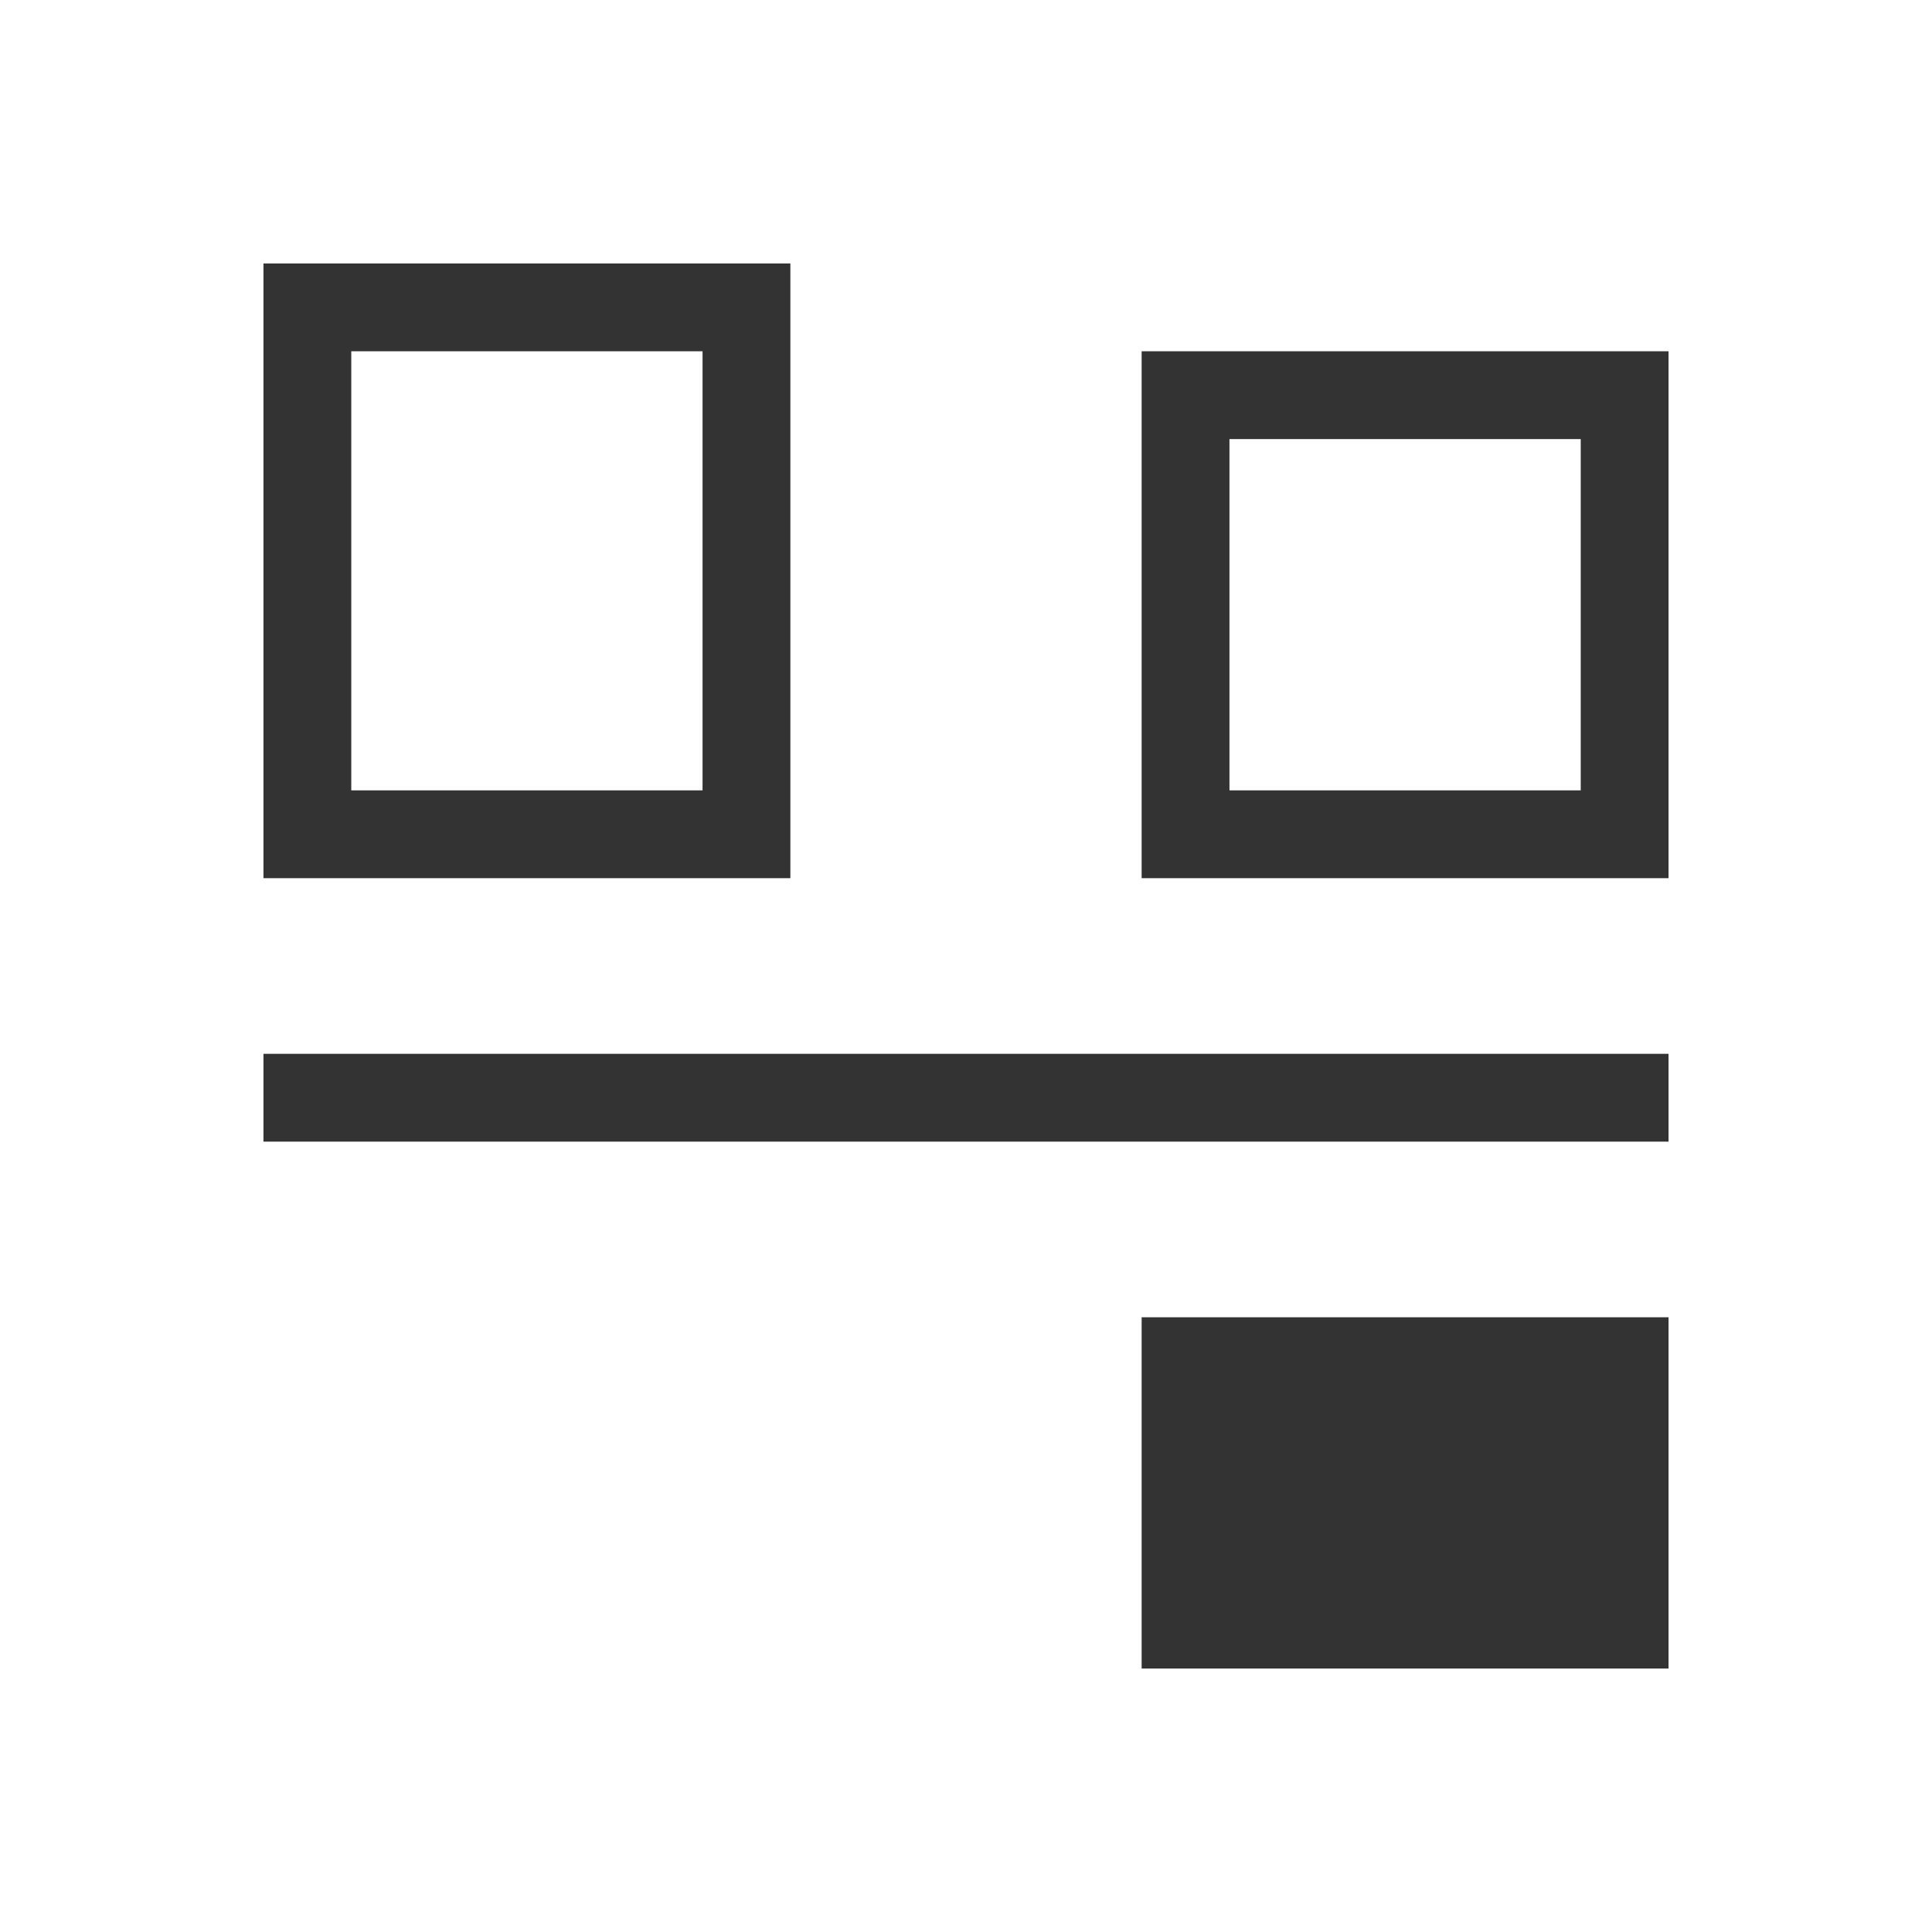
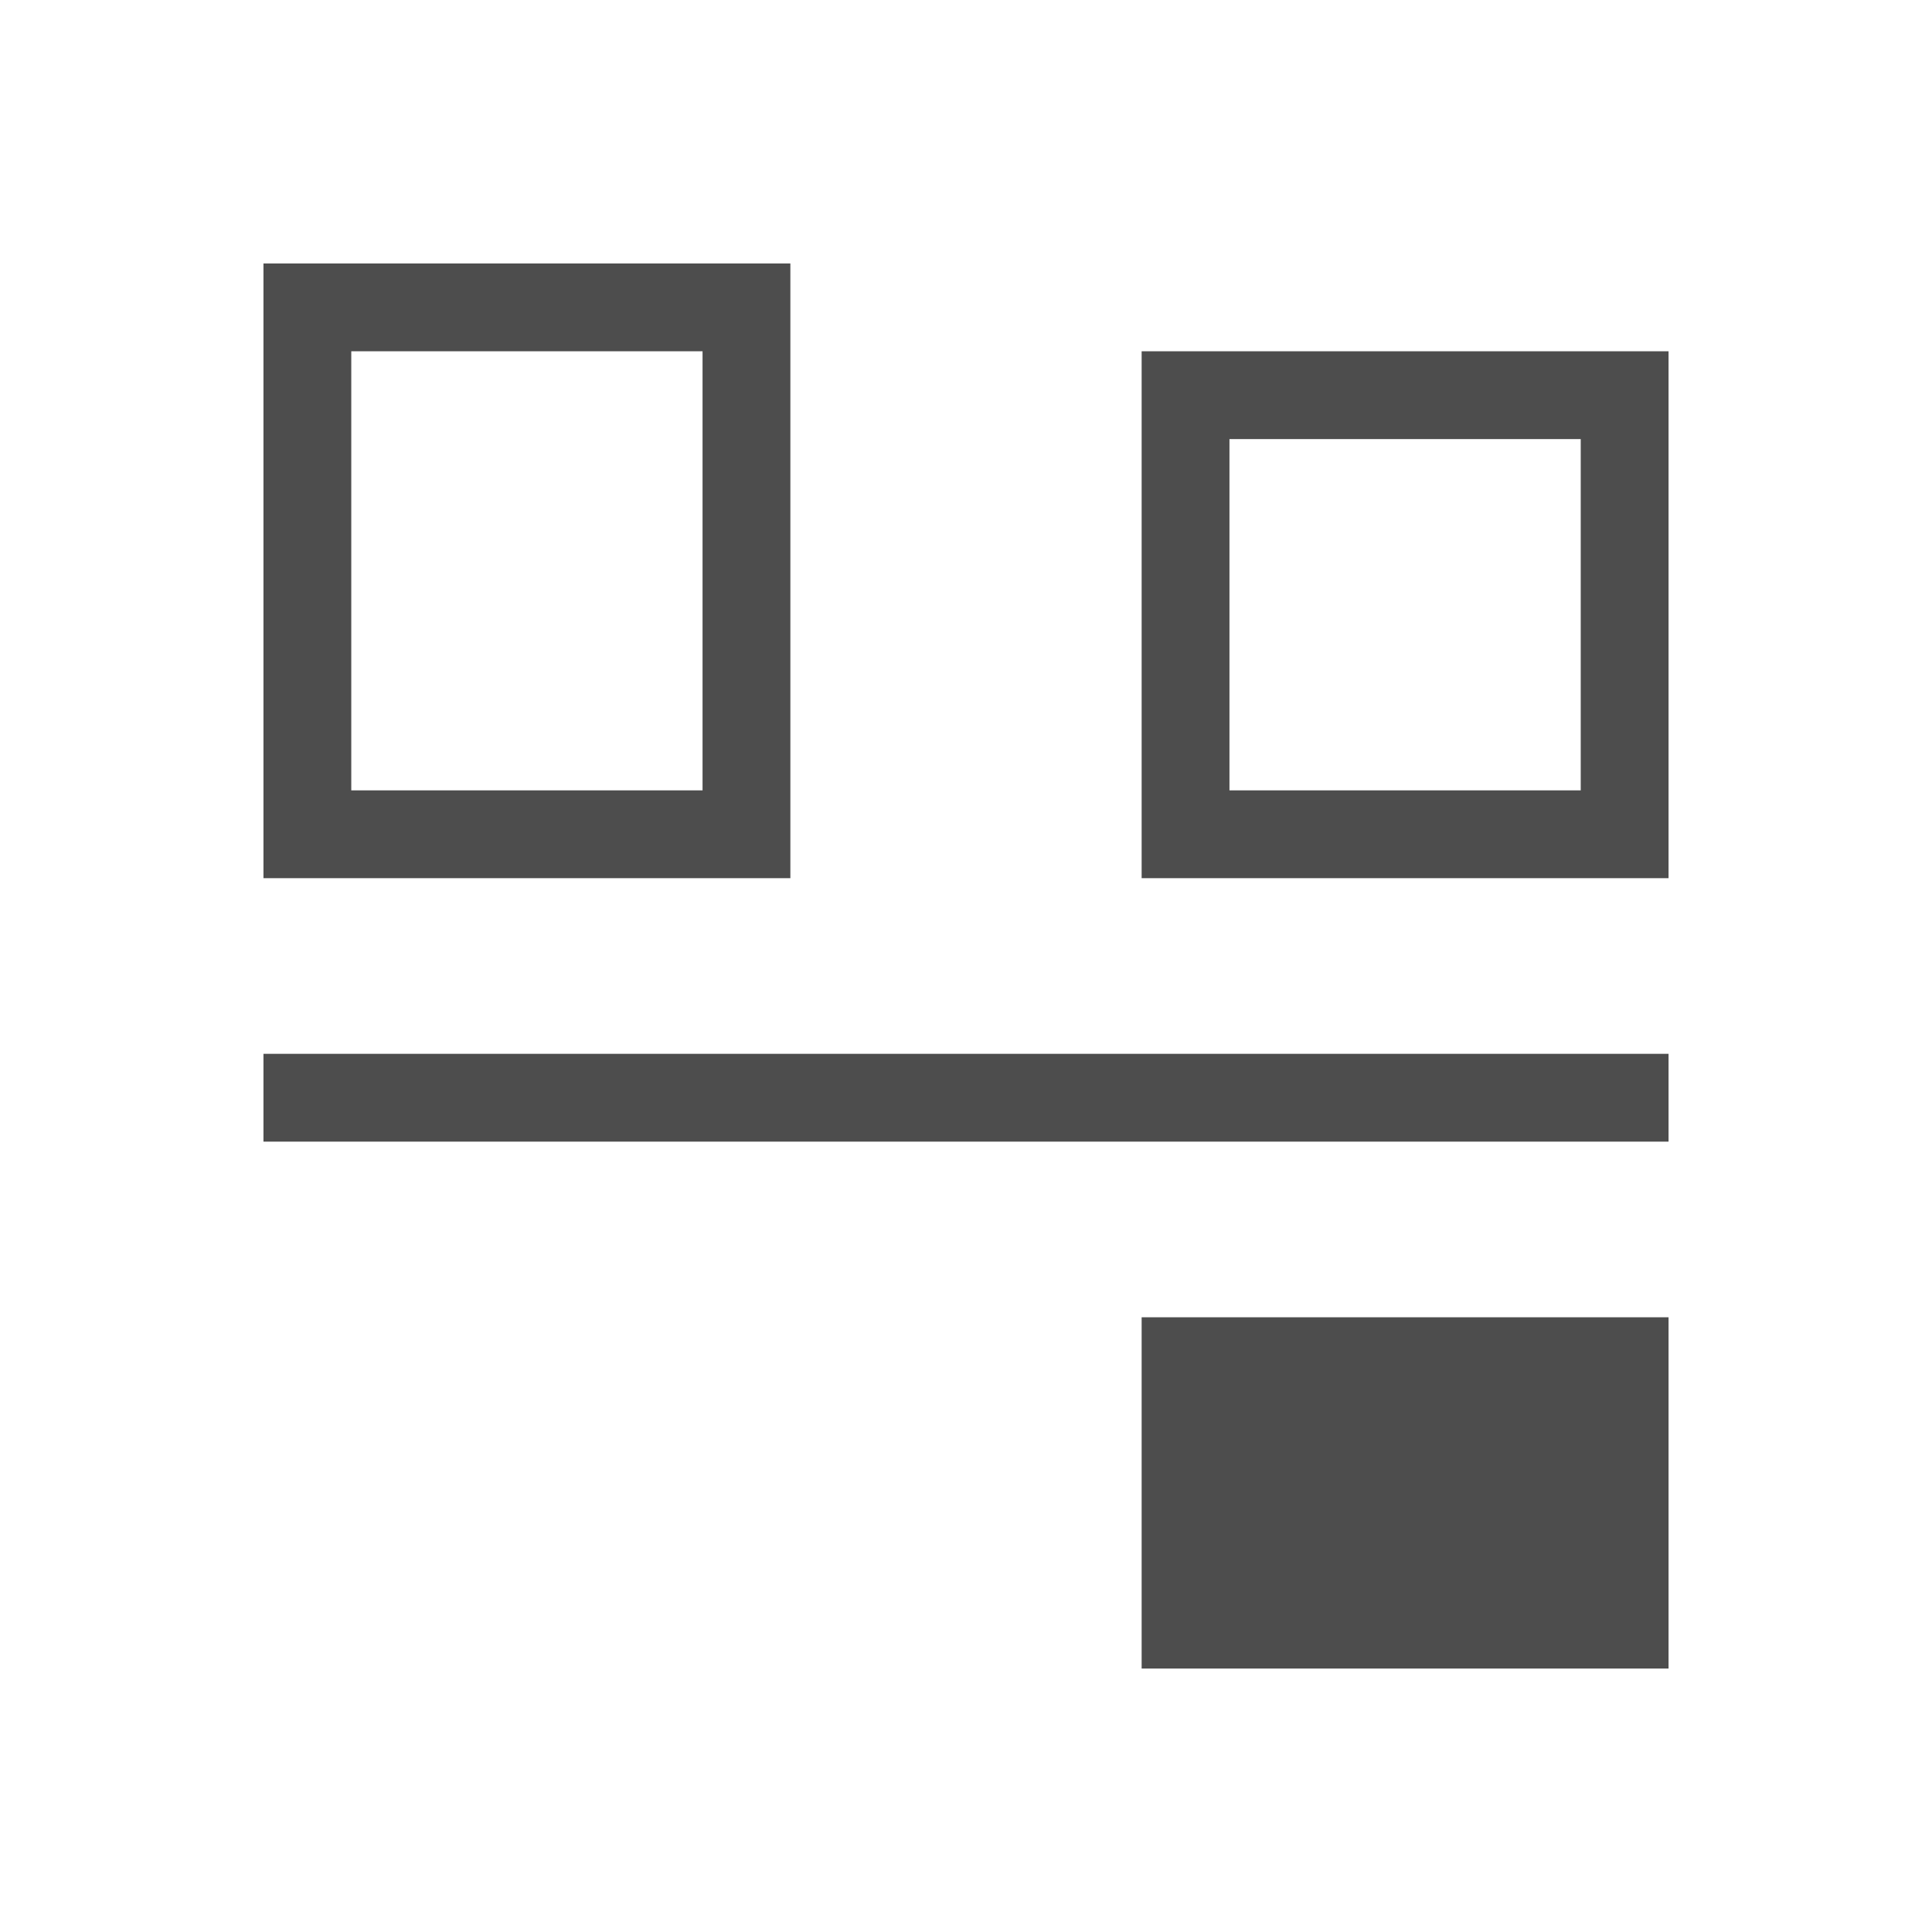
<svg xmlns="http://www.w3.org/2000/svg" id="svg3760" height="22" width="22" version="1.1">
  <g id="layer1" transform="translate(-553.72 -583.12)">
-     <path id="rect4165-3" style="fill:#333" d="m572.72 602.12v-1-3h-1-5v1 3zm0-6v-1h-16v1zm-10-3v-1-6h-1-5v1 6zm10 0v-1-4-1h-1-4-1v6h5zm-11-1h-4v-5h4zm10 0h-4v-4h4z" />
+     <path id="rect4165-3" style="fill:#4d4d4d" d="m572.72 602.12v-1-3h-1-5v1 3zm0-6v-1h-16v1zm-10-3v-1-6h-1-5v1 6zm10 0v-1-4-1h-1-4-1v6h5zm-11-1h-4v-5h4zm10 0h-4v-4h4z" />
  </g>
</svg>
